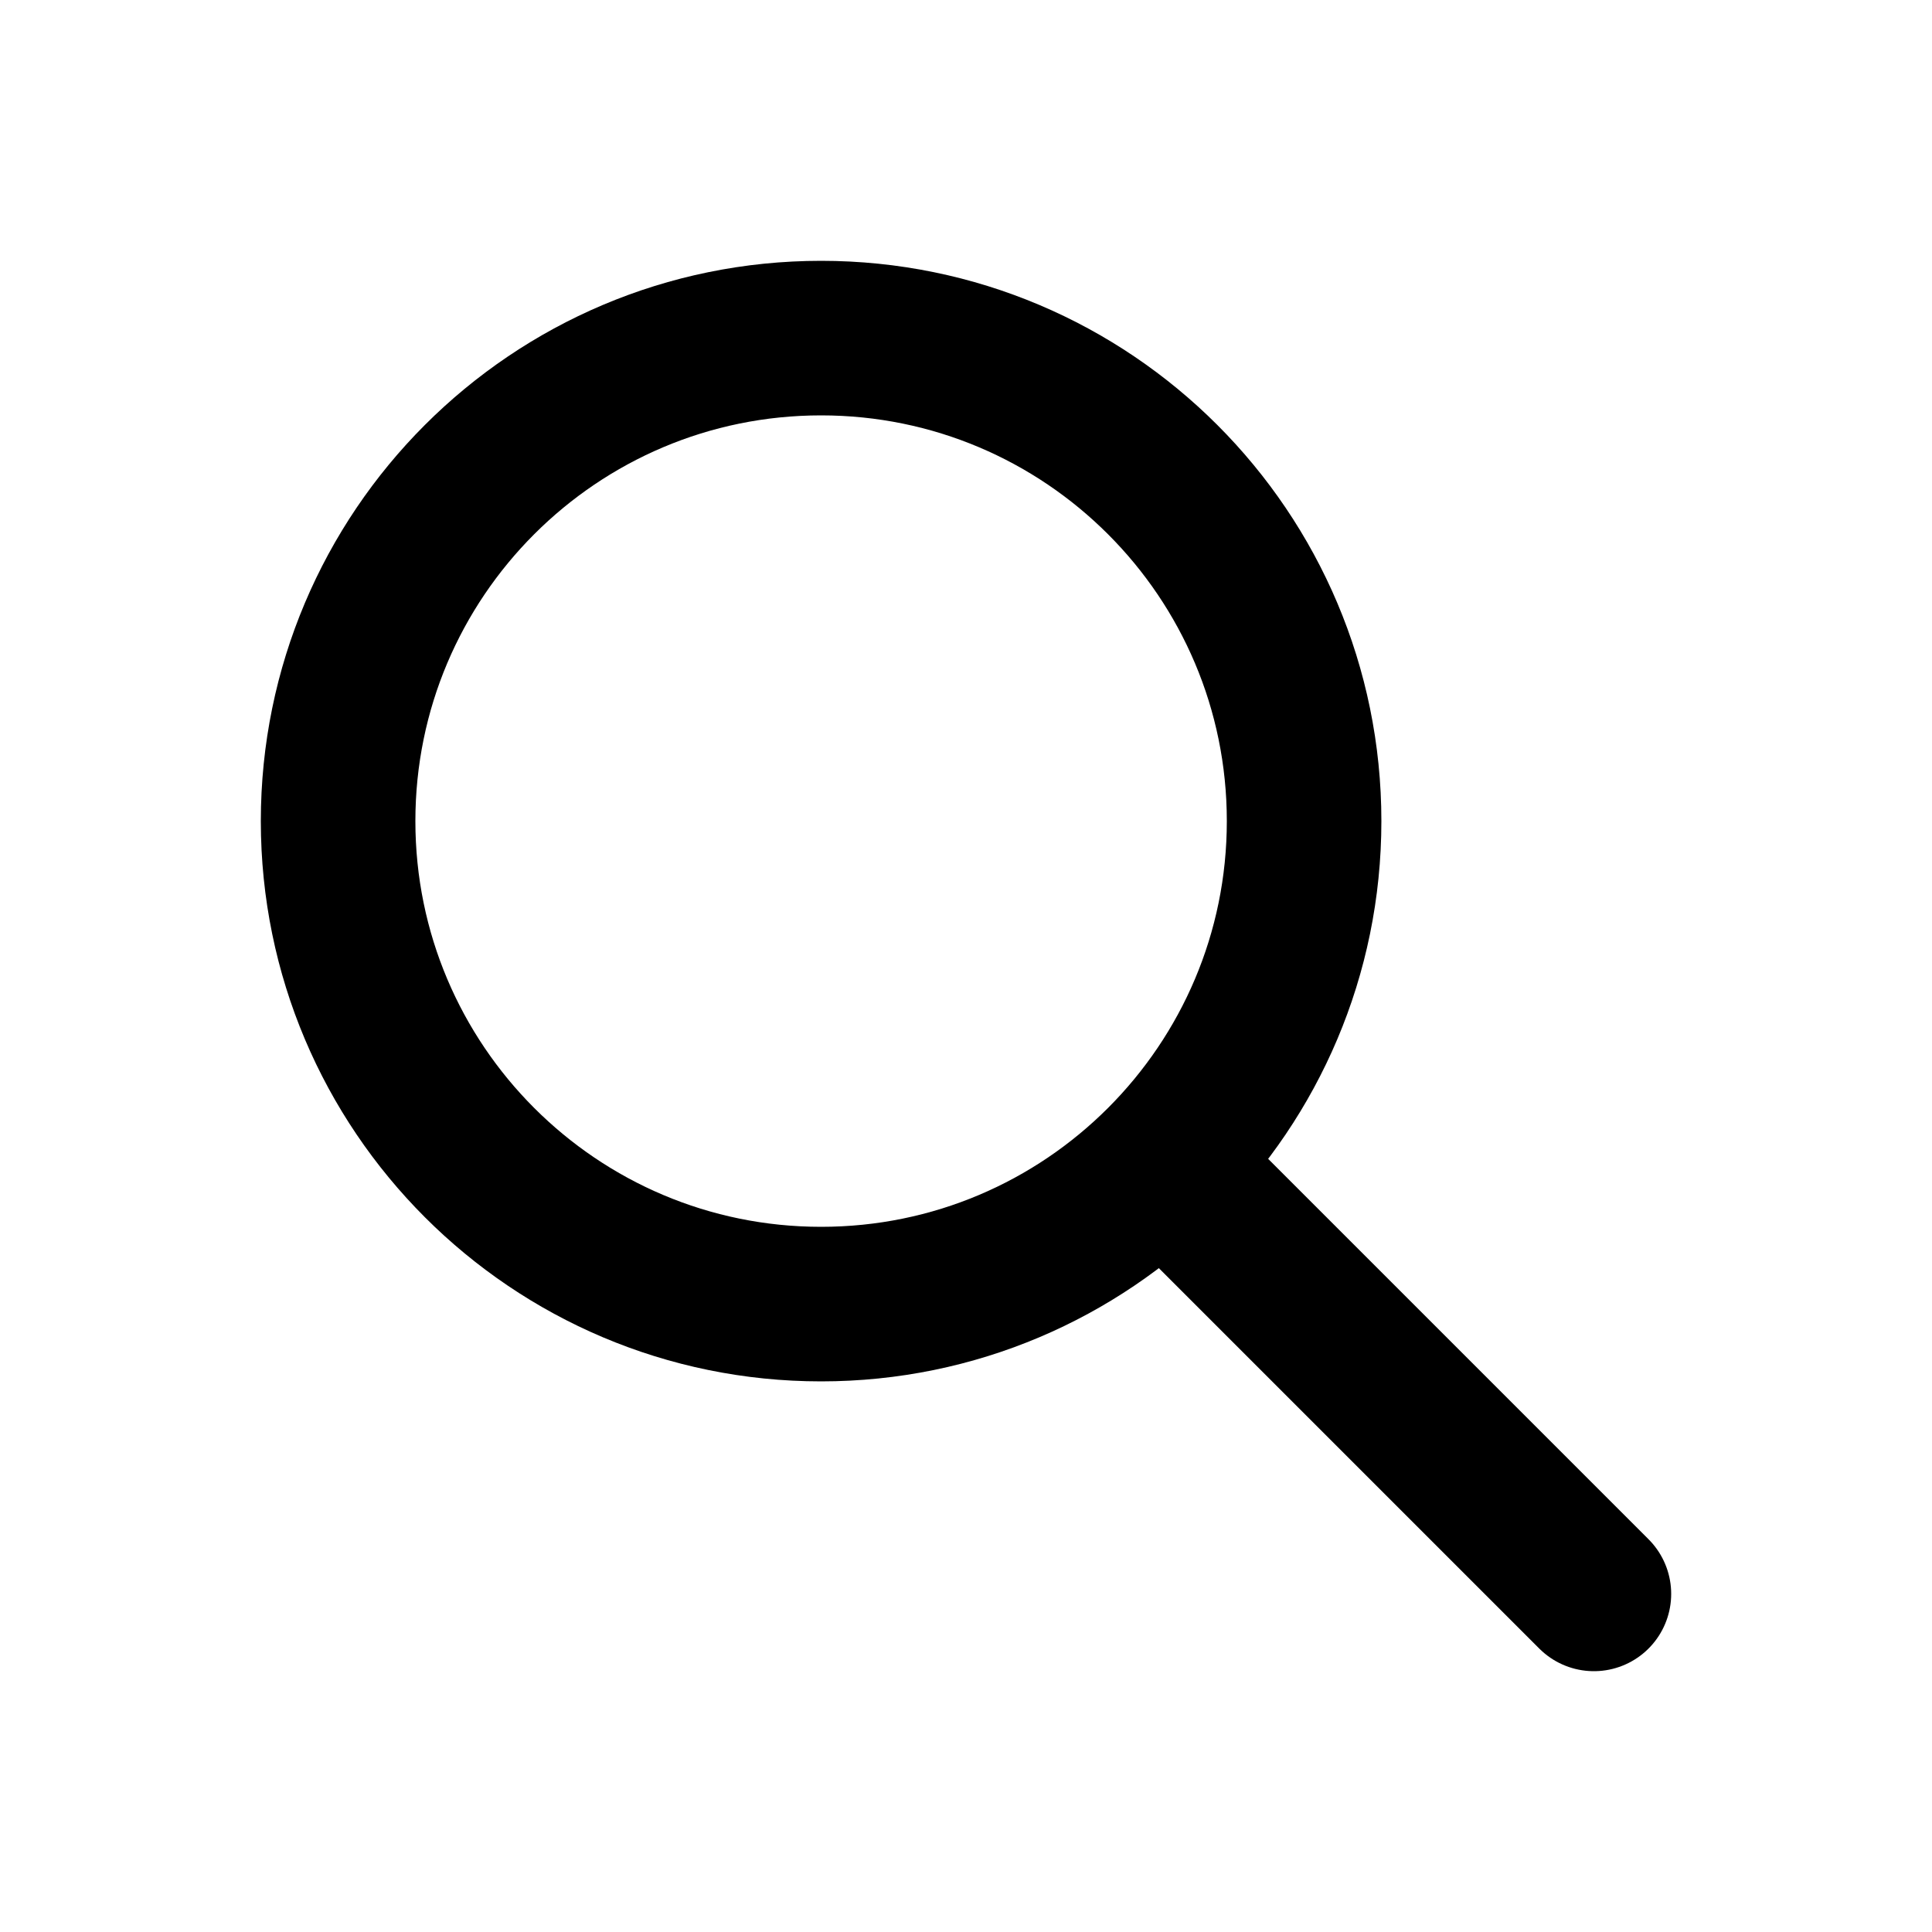
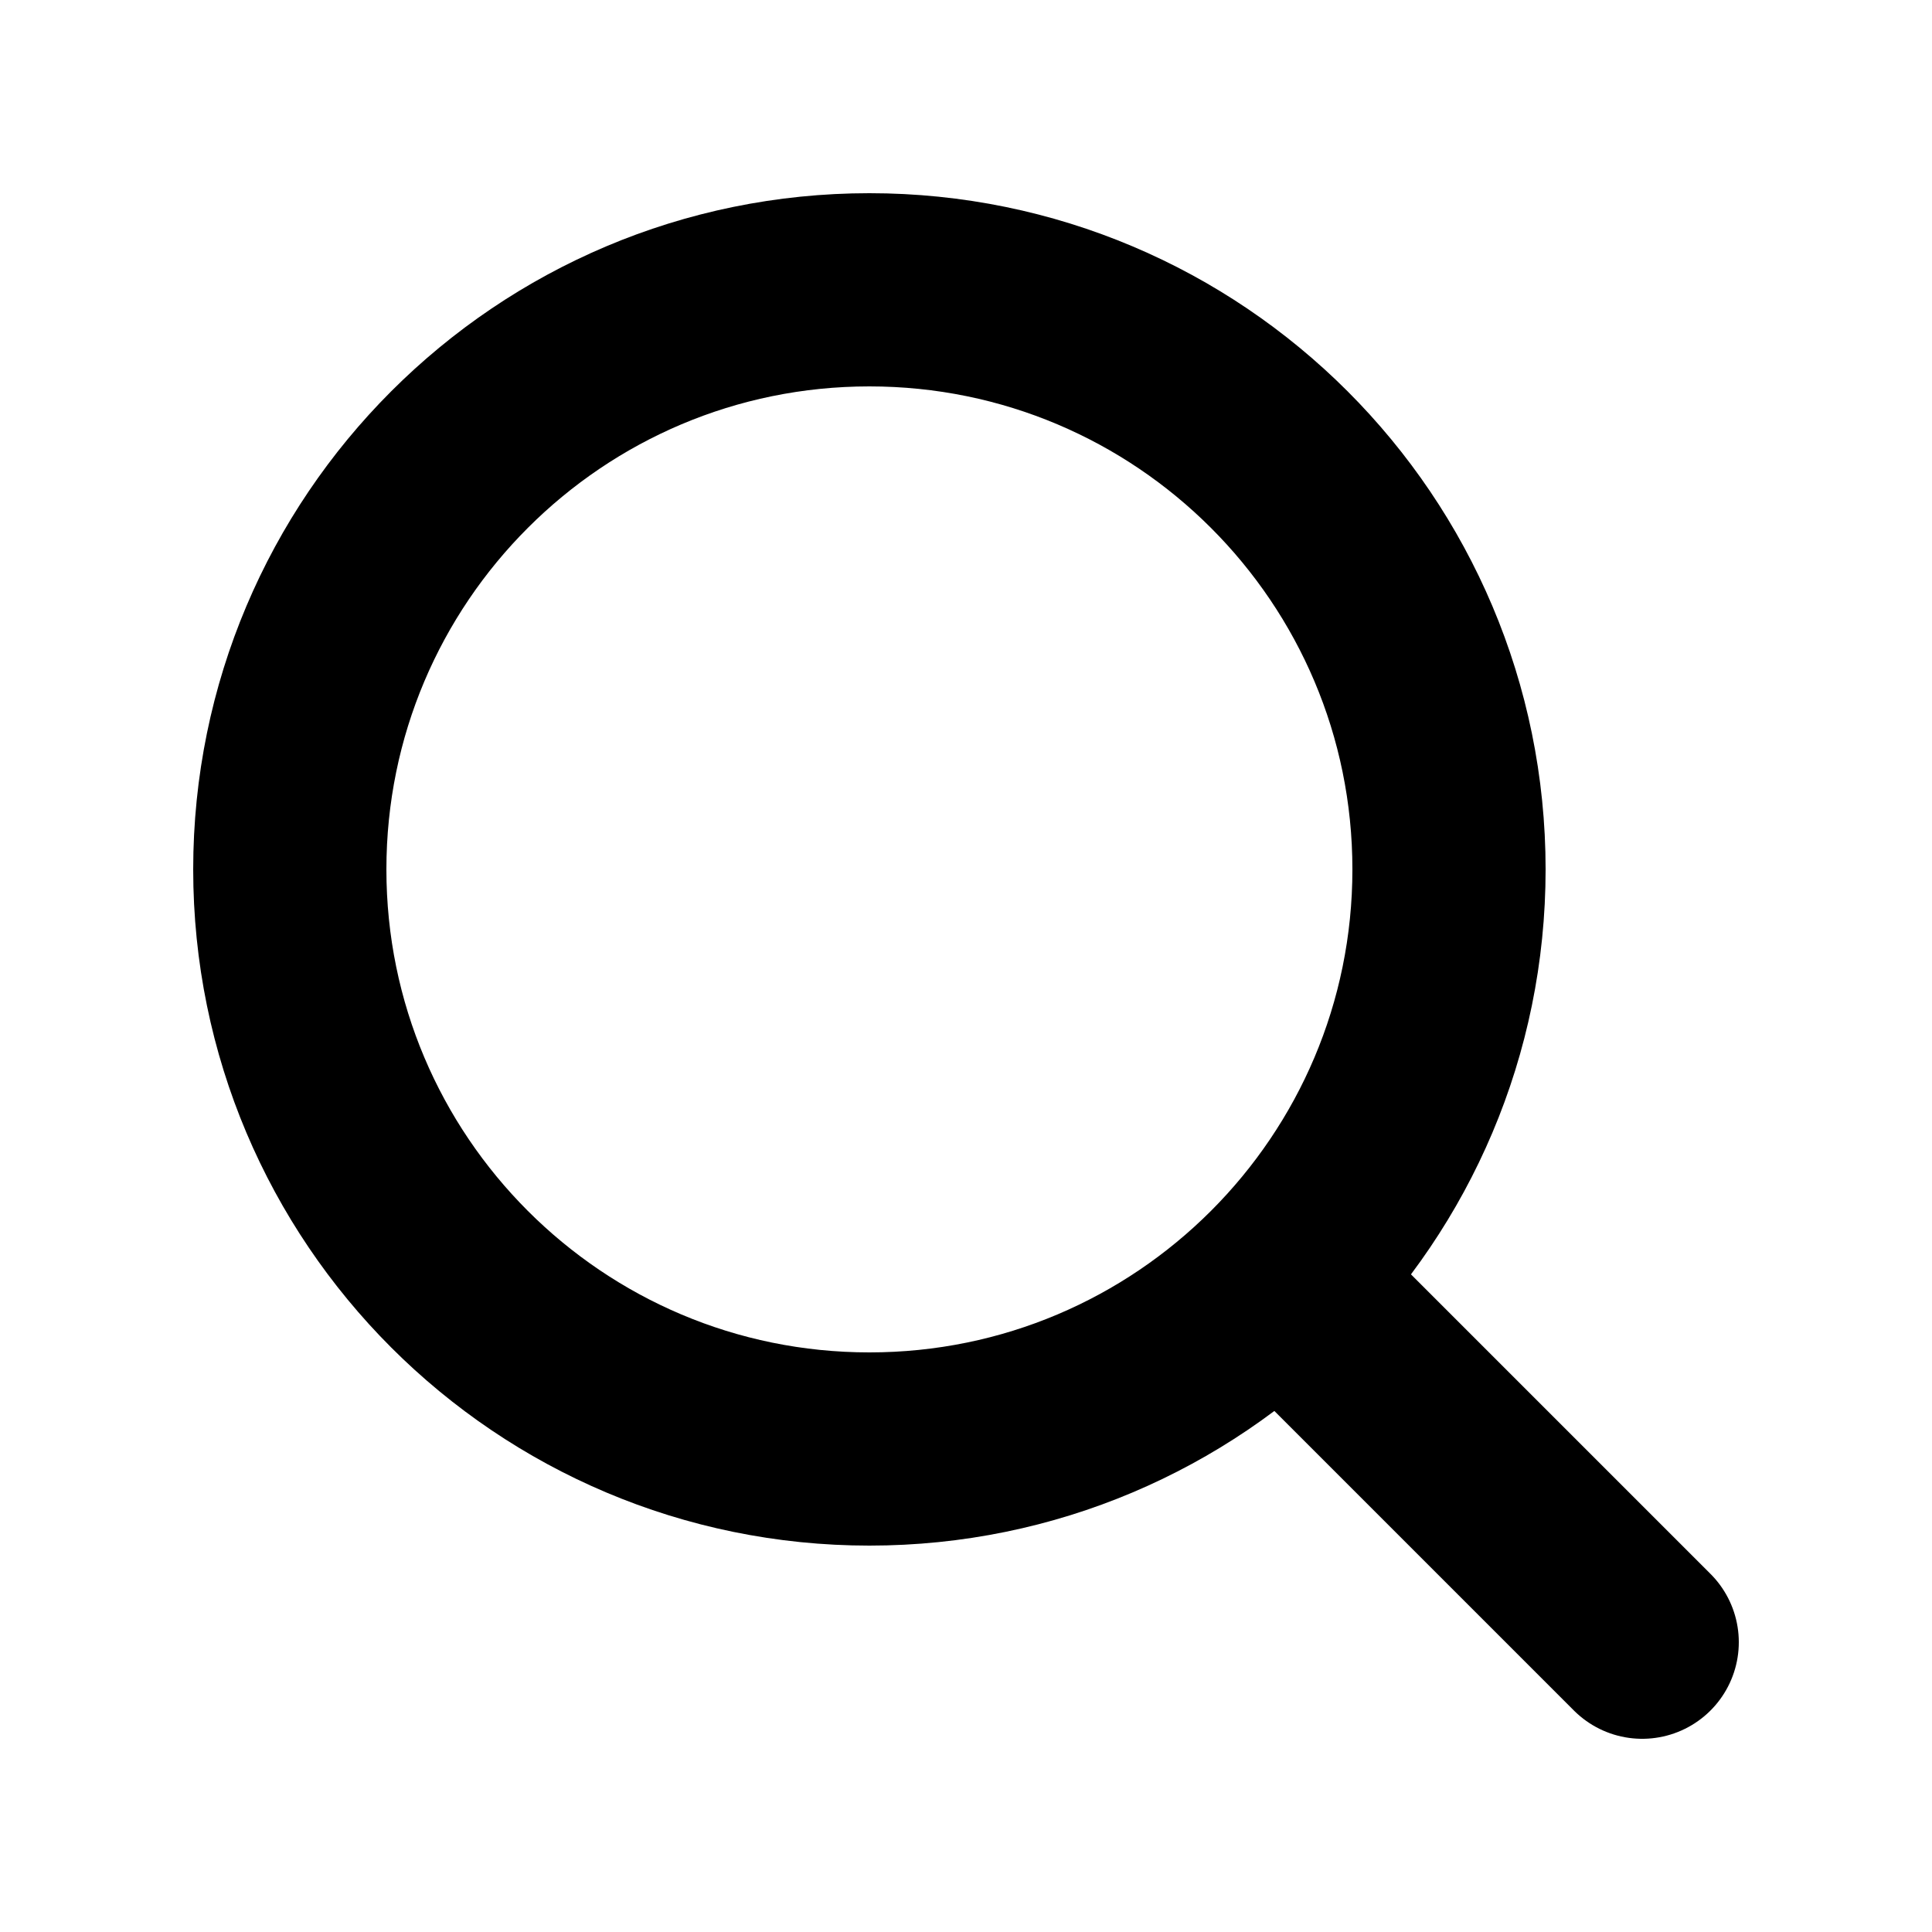
<svg xmlns="http://www.w3.org/2000/svg" width="20" height="20" viewBox="0 0 20 20">
-   <circle cx="8.5" cy="8.5" r="5" fill="none" stroke="#000" stroke-width="1.6" />
-   <path d="m12.3 12.3 4.2 4.2" stroke="#000" stroke-width="1.6" stroke-linecap="round" />
+   <circle cx="9" cy="9" r="6" fill="none" stroke="#000" stroke-width="2" stroke-linecap="round" stroke-linejoin="round" />
+   <path d="m13.5 13.5 3.5 3.5" fill="none" stroke="#000" stroke-width="2" stroke-linecap="round" stroke-linejoin="round" />
</svg>
